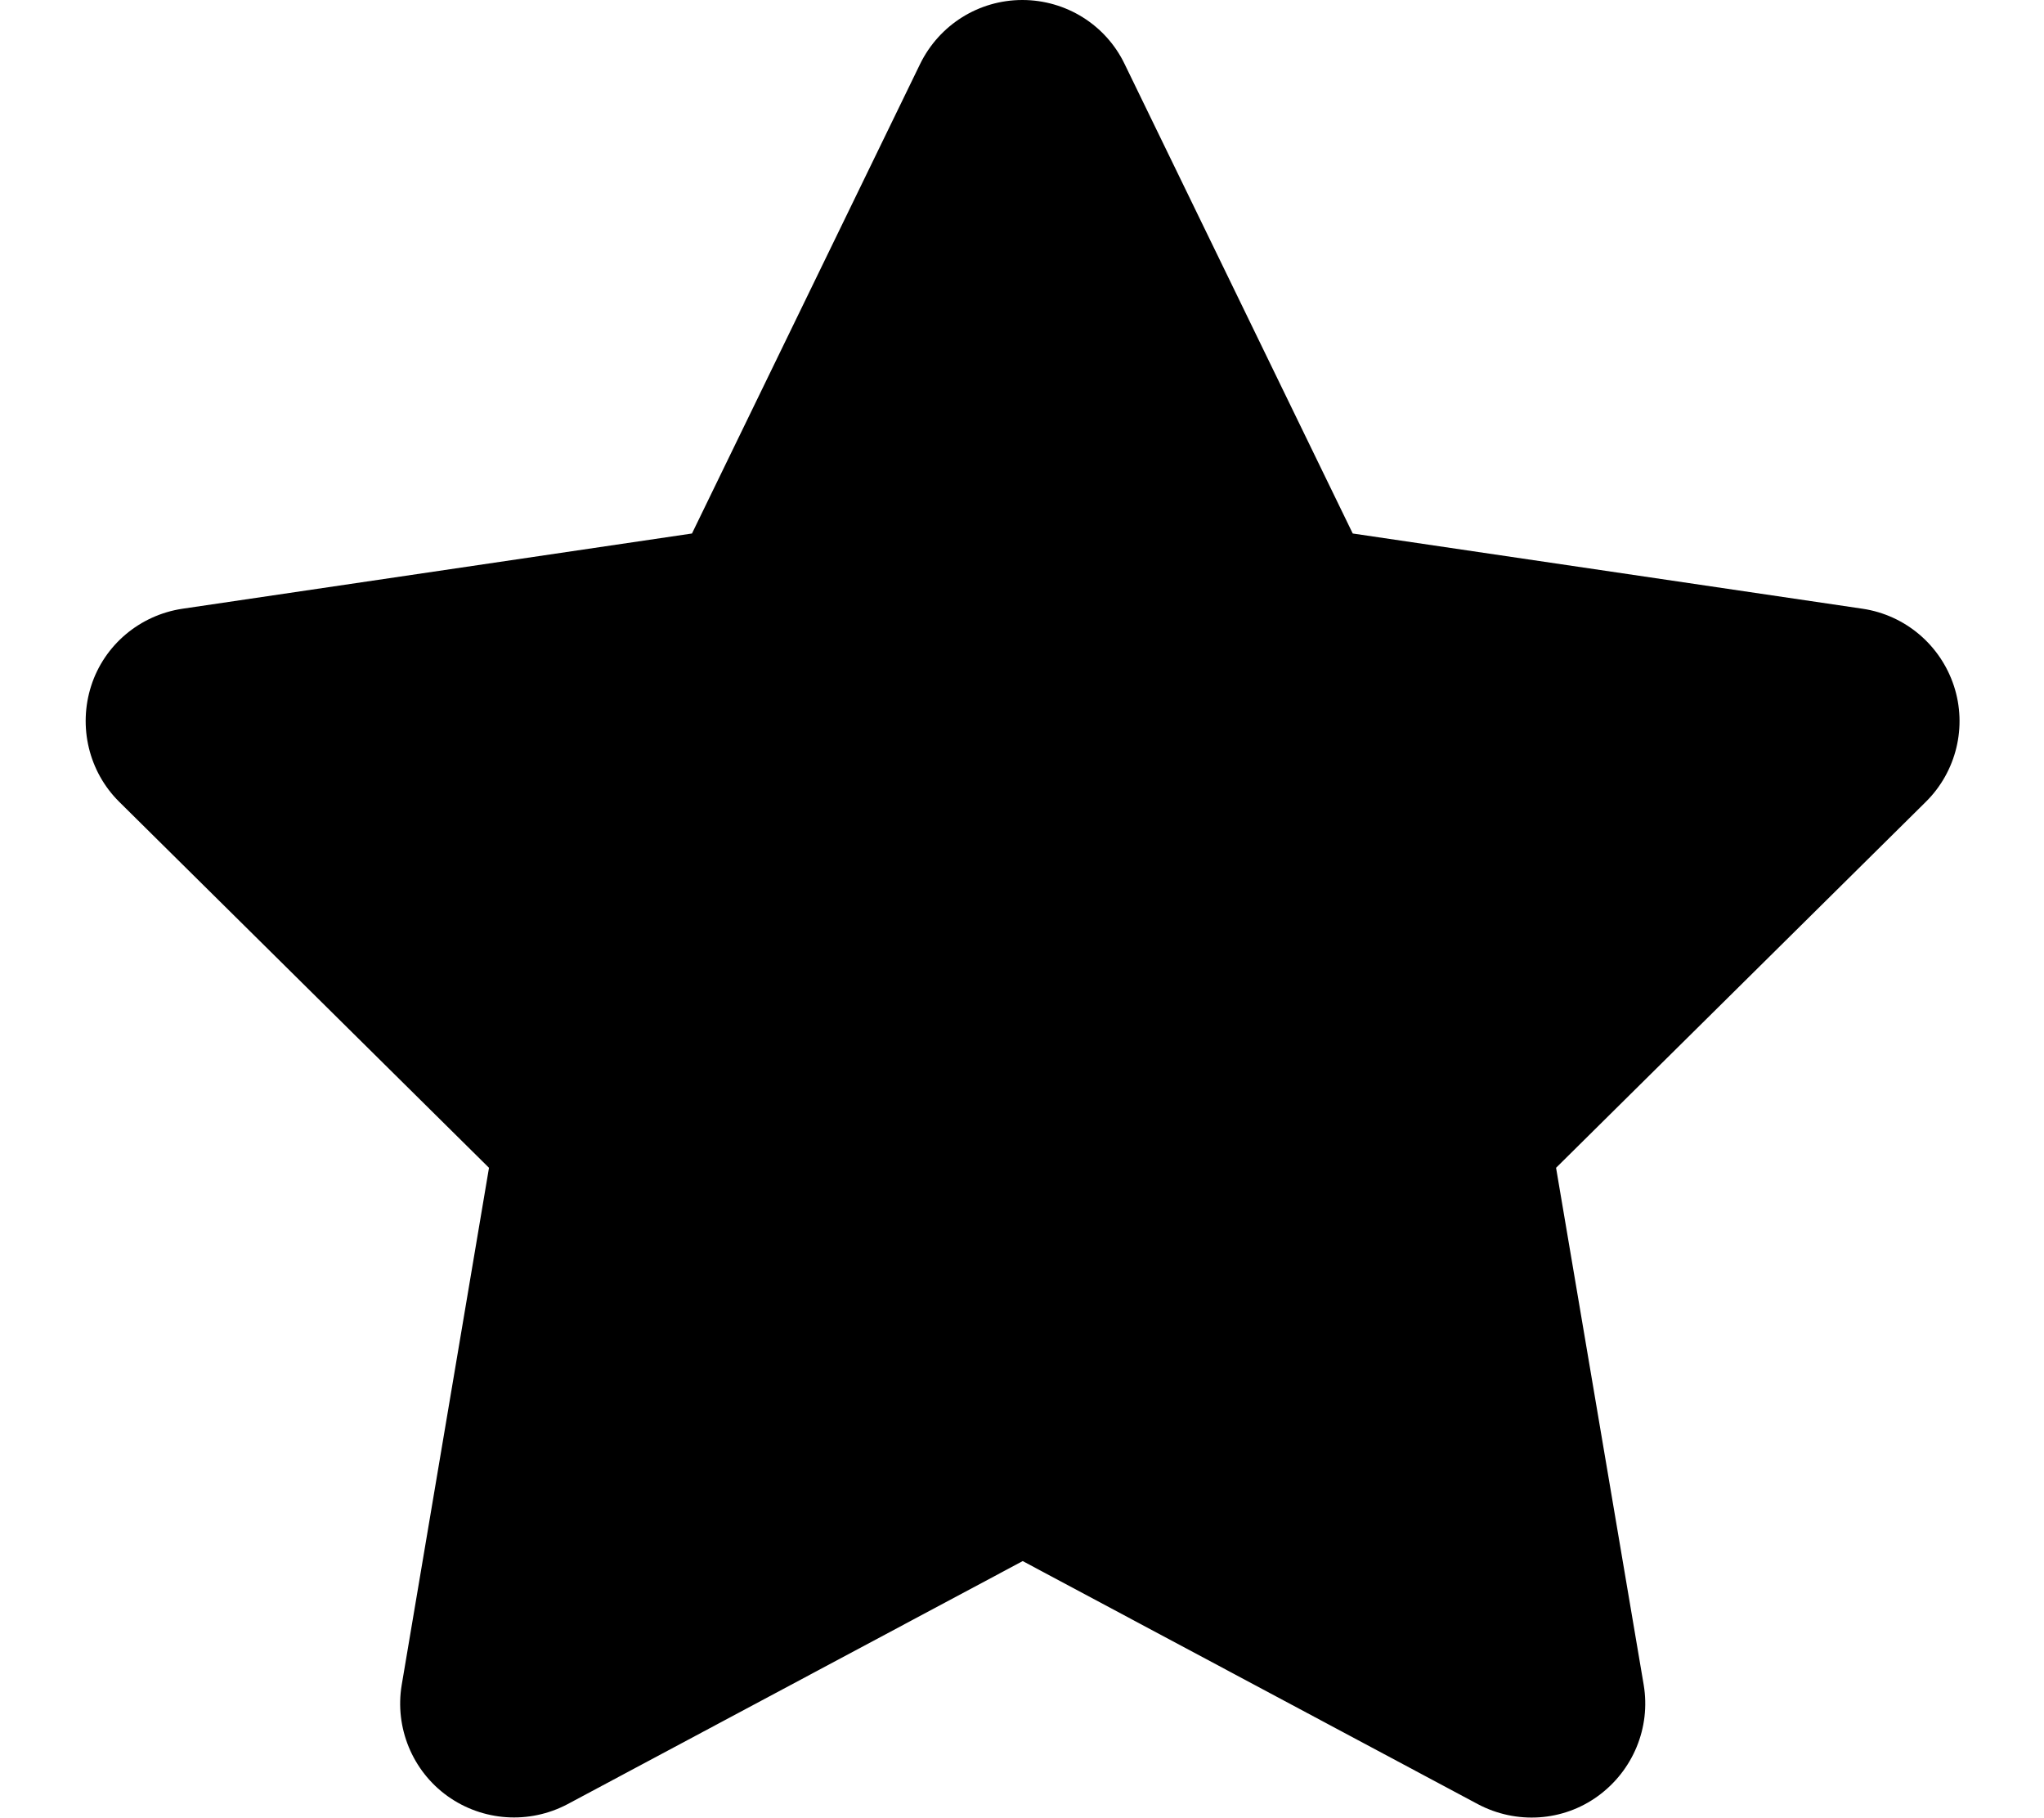
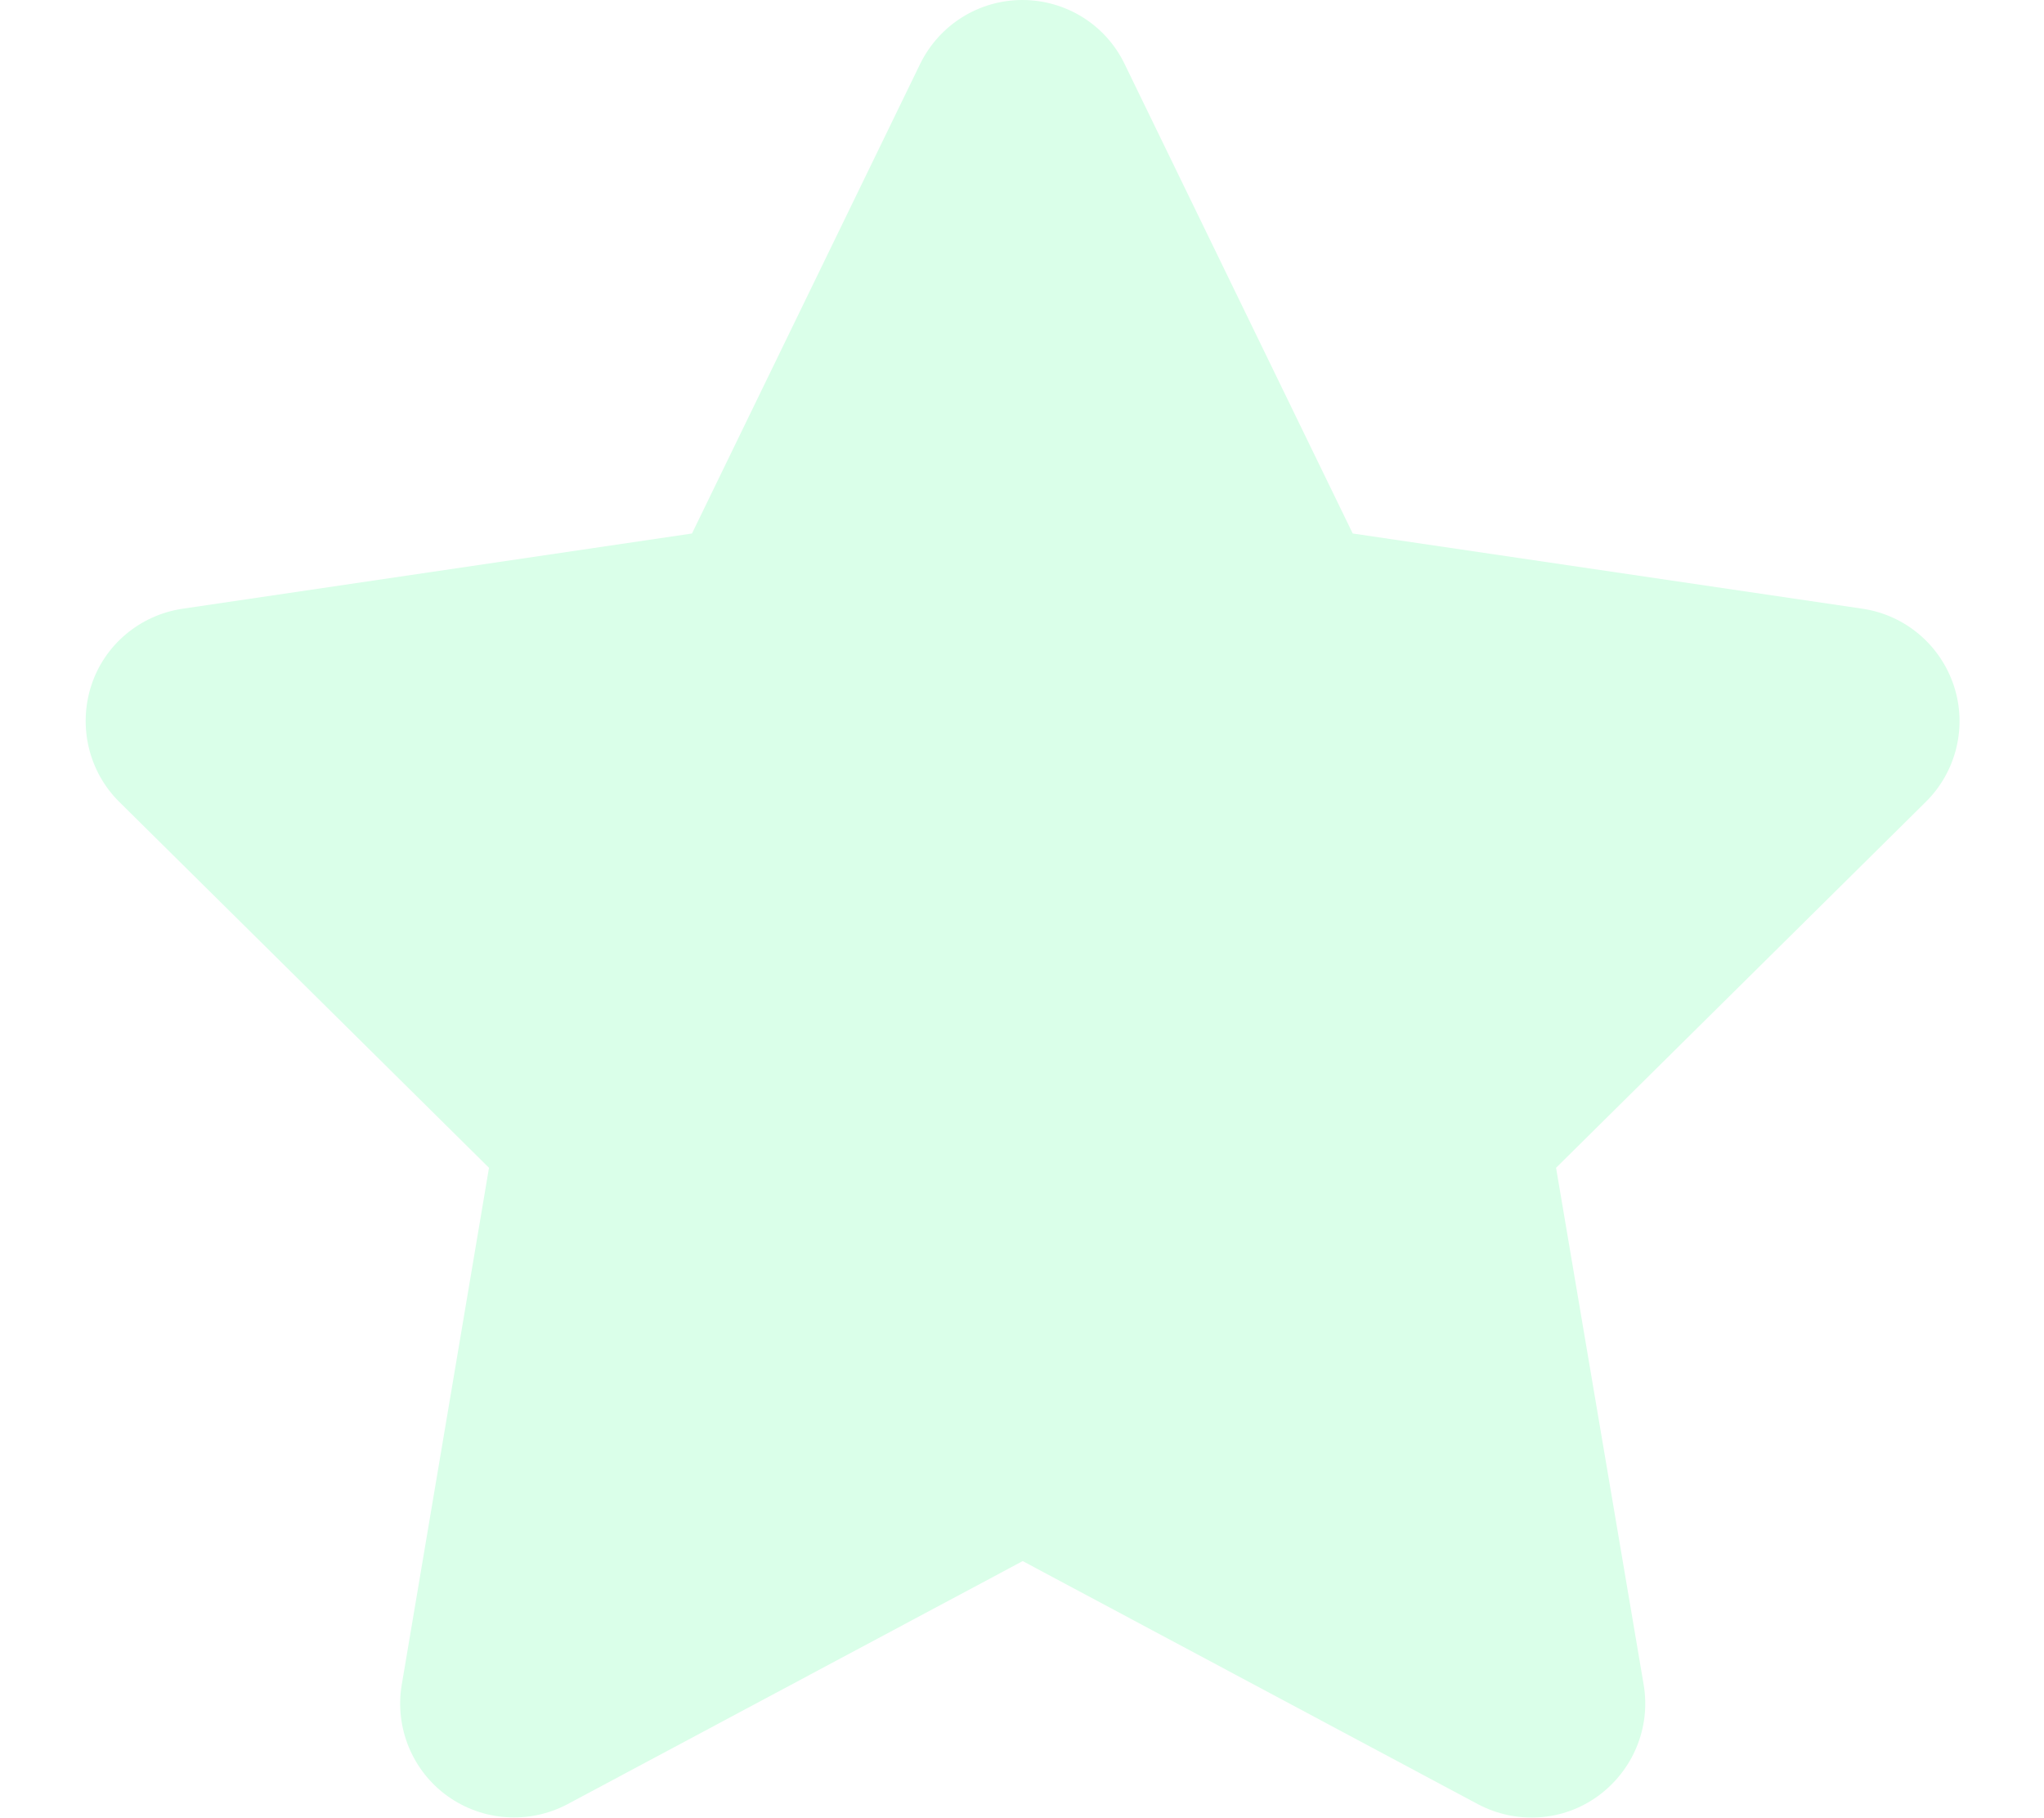
<svg xmlns="http://www.w3.org/2000/svg" viewBox="0 0 576 512">
+   <style>
+     path {
+       fill: #daffe9;
+     }
+   </style>
  <path d="M316.9 18C311.6 7 300.4 0 288.1 0s-23.4 7-28.8 18L195 150.3 51.4 171.5c-12 1.8-22 10.2-25.7 21.7s-.7 24.2 7.9 32.7L137.8 329 113.2 474.7c-2 12 3 24.2 12.9 31.3s23 8 33.8 2.3l128.3-68.5 128.3 68.5c10.8 5.7 23.9 4.9 33.8-2.3s14.9-19.3 12.9-31.3L438.5 329 542.7 225.9c8.6-8.5 11.7-21.2 7.9-32.7s-13.7-19.9-25.7-21.7L381.2 150.3 316.9 18z" />
</svg>
